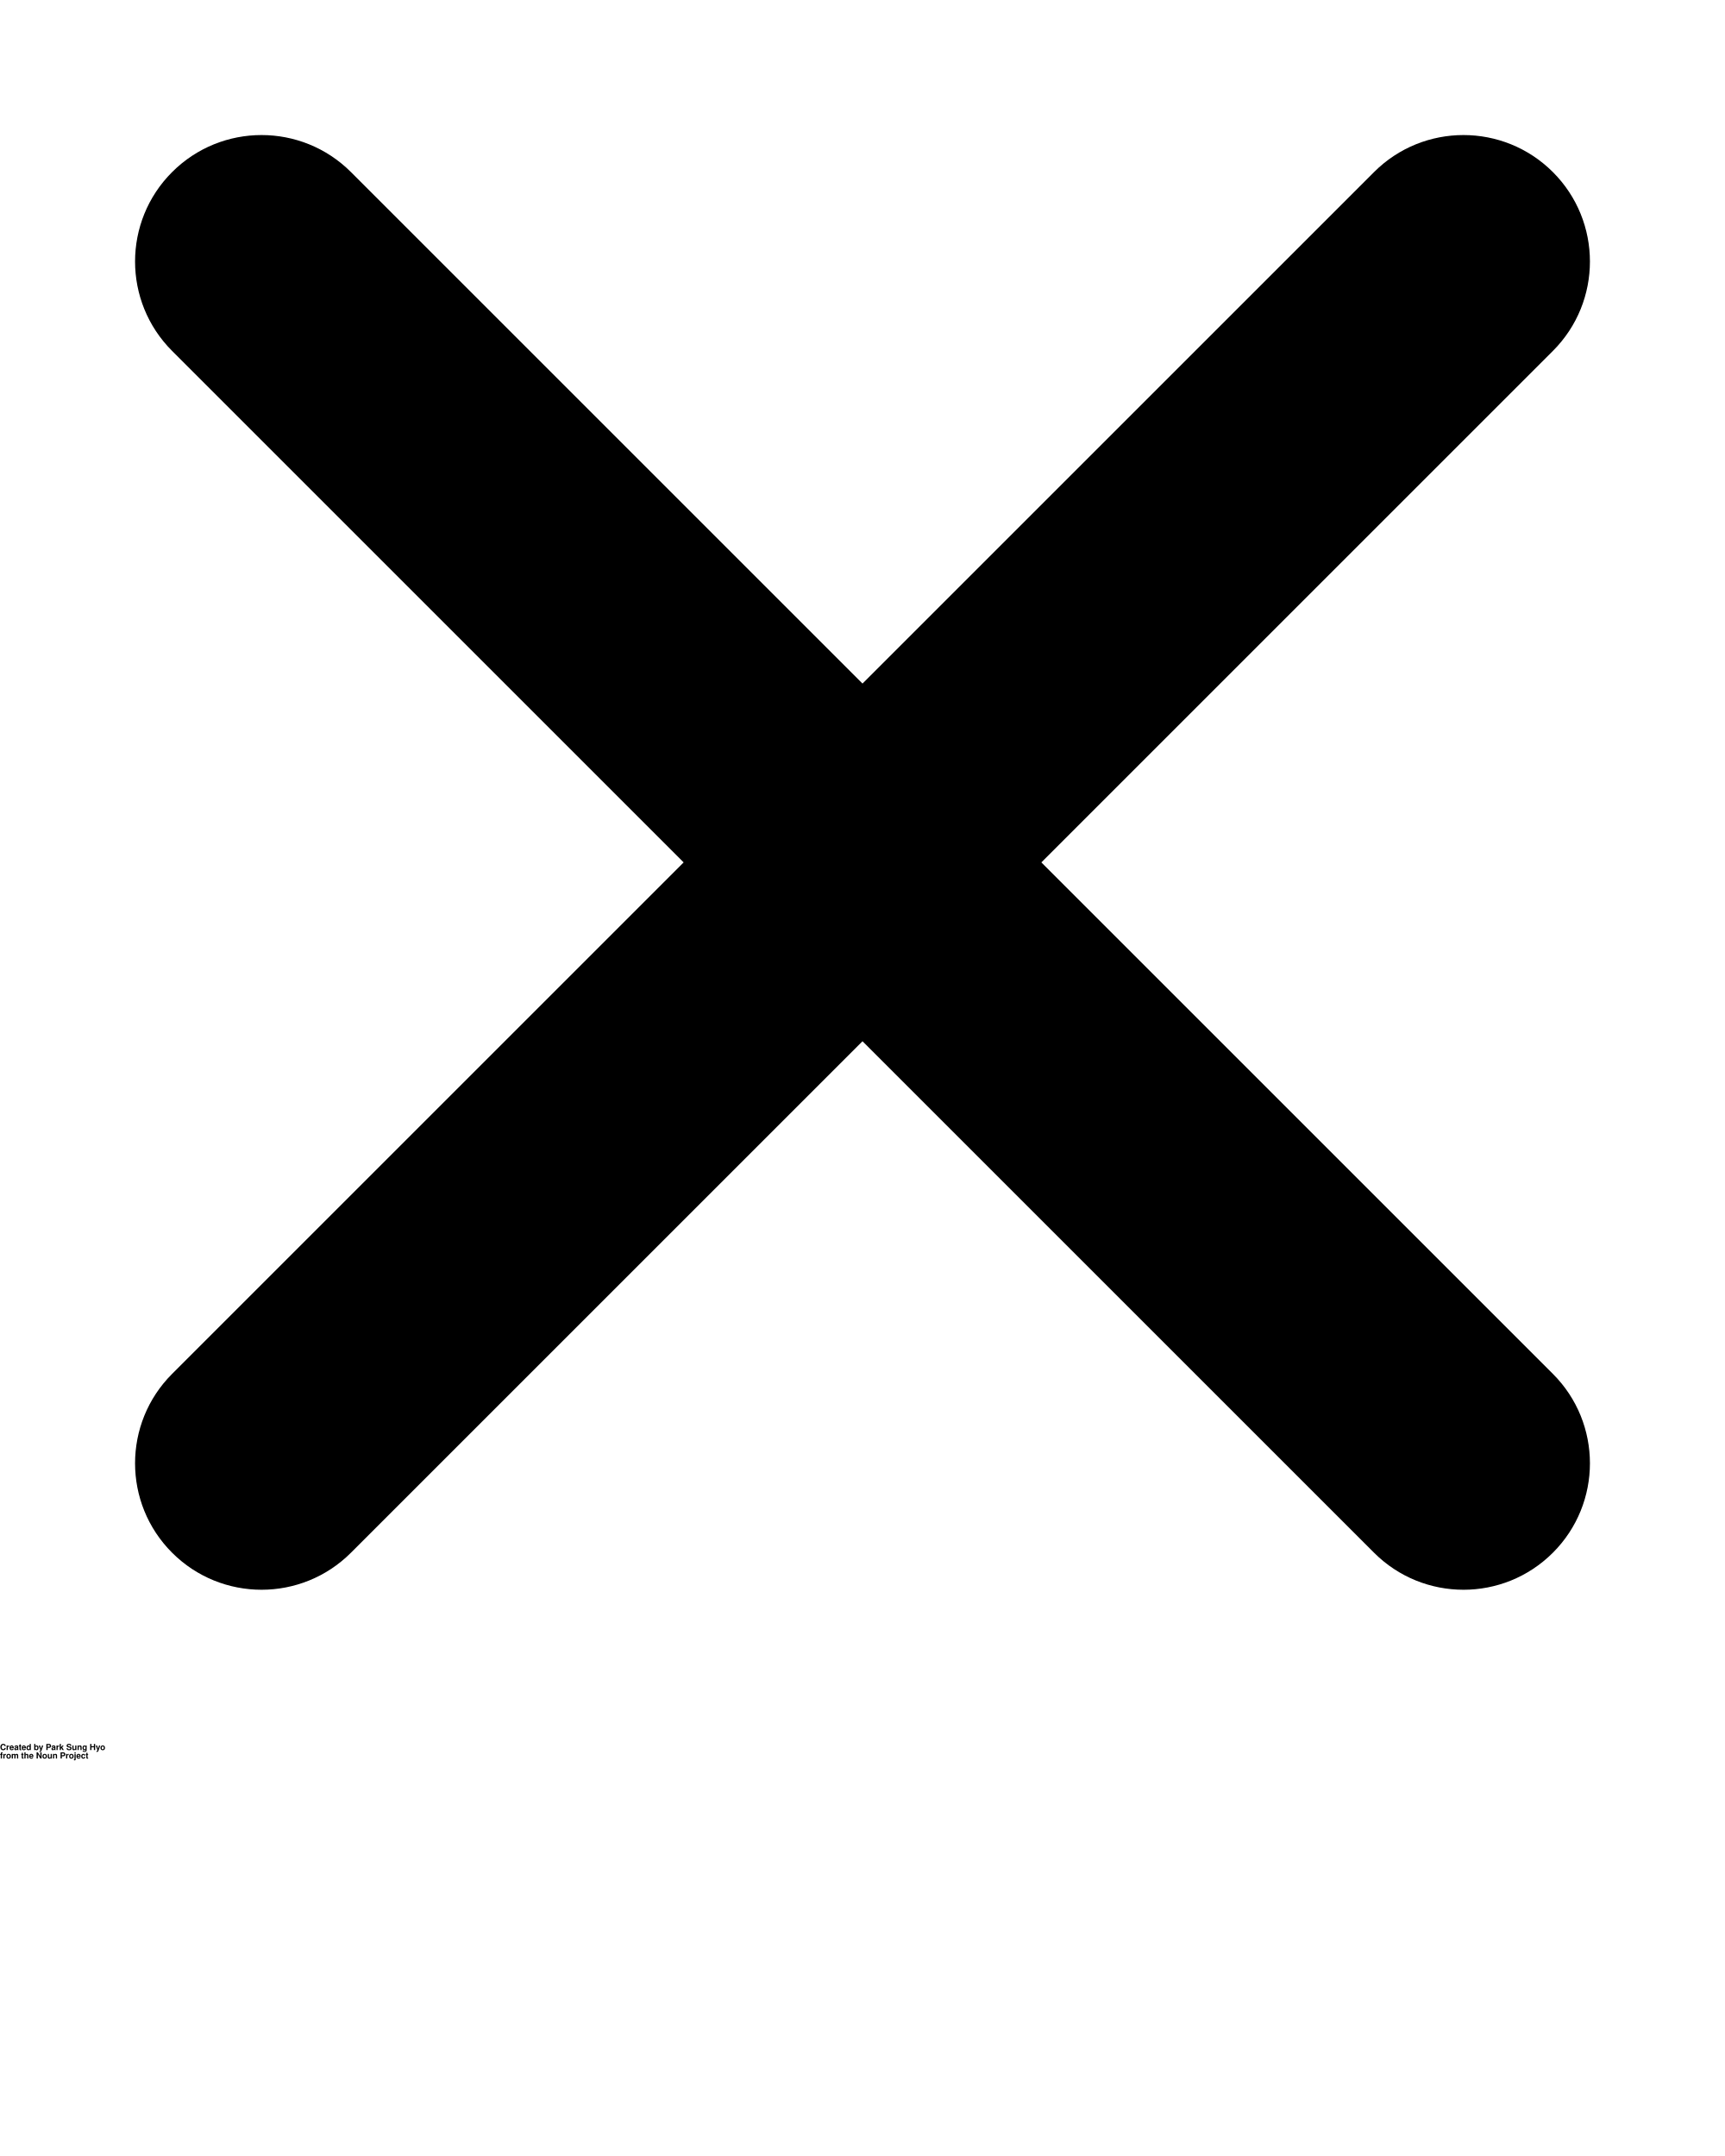
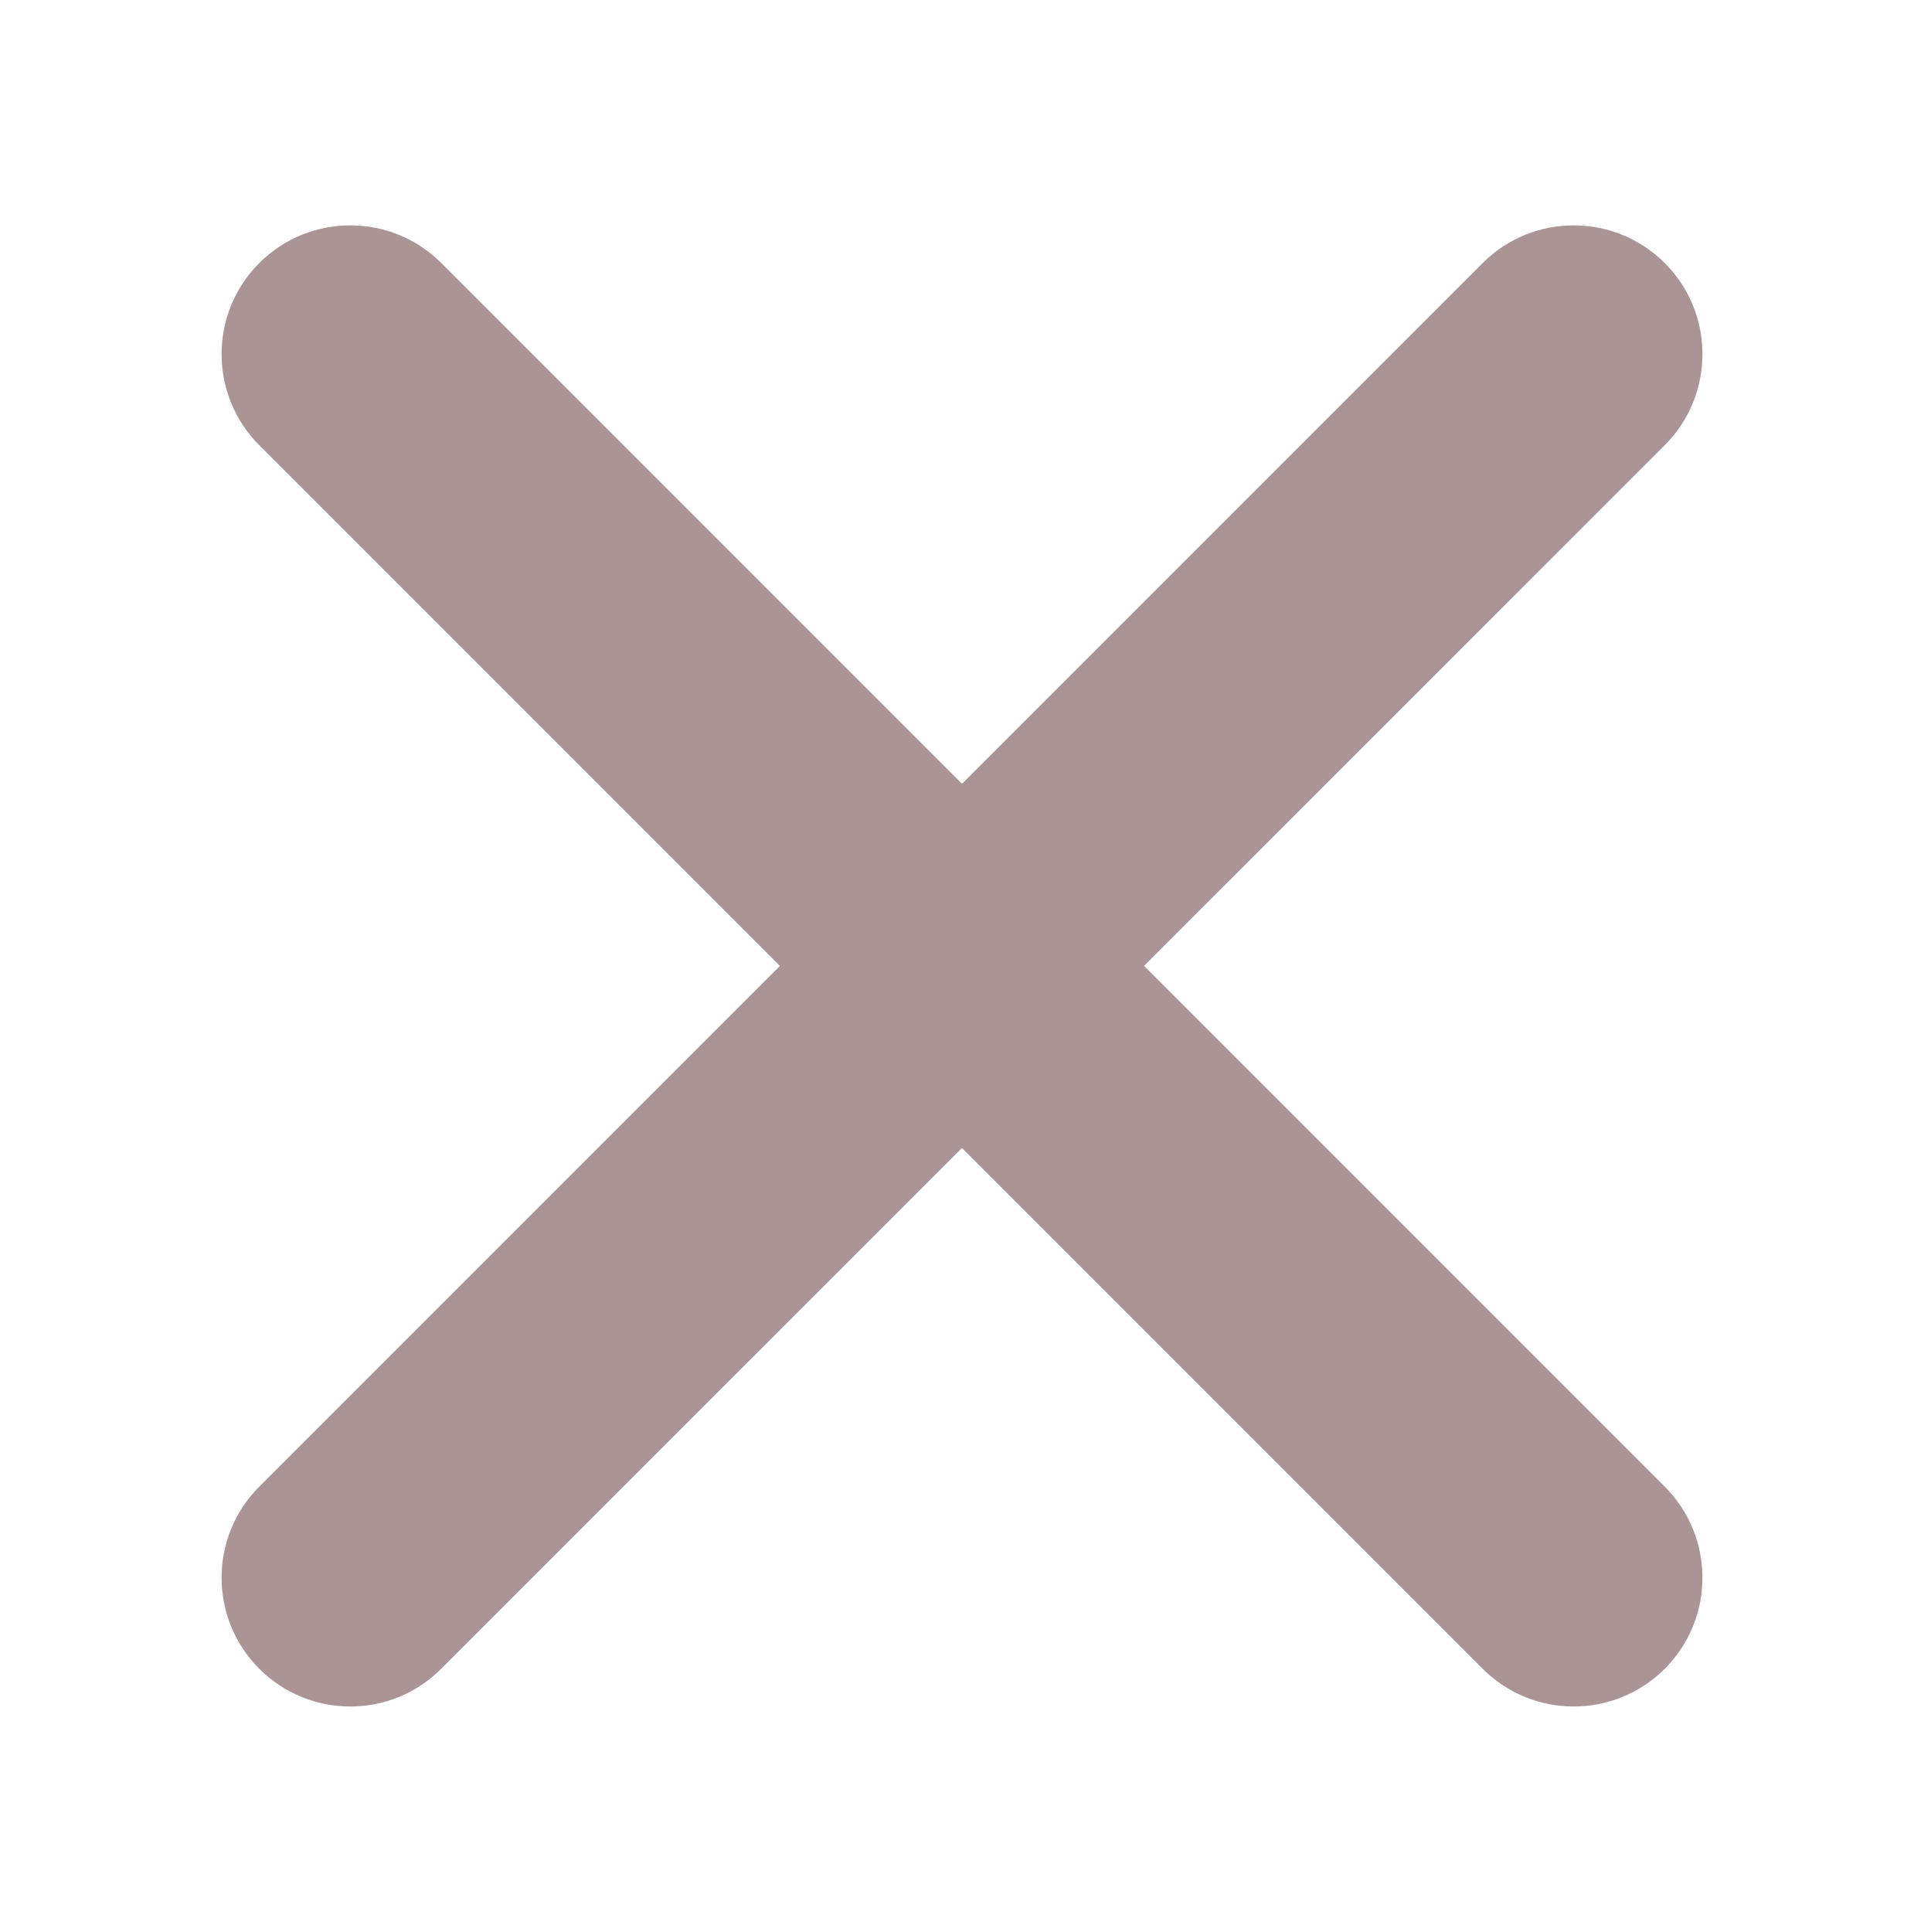
- <svg xmlns="http://www.w3.org/2000/svg" data-name="Layer 1" viewBox="0 0 1024 1280" x="0px" y="0px">
-   <path fill="#000000" d="M155.252 943.825c-19.213 0-38.429-7.332-53.089-21.988-29.317-29.321-29.317-76.855 0-106.175l713.494-713.494c29.317-29.321 76.853-29.321 106.175 0 29.317 29.317 29.317 76.855 0 106.175L208.338 921.837c-14.66 14.66-33.874 21.988-53.089 21.988zM868.749 943.824c-19.213 0-38.428-7.332-53.089-21.988L102.166 208.343c-29.317-29.317-29.317-76.857 0-106.175 29.316-29.317 76.855-29.321 106.174 0L921.834 815.66c29.317 29.321 29.317 76.855 0 106.175-14.657 14.661-33.871 21.993-53.087 21.993z" />
-   <text x="0" y="1039" fill="#000000" font-size="5px" font-weight="bold" font-family="'Helvetica Neue', Helvetica, Arial-Unicode, Arial, Sans-serif">Created by Park Sung Hyo</text>
-   <text x="0" y="1044" fill="#000000" font-size="5px" font-weight="bold" font-family="'Helvetica Neue', Helvetica, Arial-Unicode, Arial, Sans-serif">from the Noun Project</text>
+ <svg xmlns="http://www.w3.org/2000/svg" version="1.1" id="Layer_1" x="0px" y="0px" viewBox="0 0 1122 1126.6" style="enable-background:new 0 0 1122 1126.6;" xml:space="preserve">
+   <style type="text/css">
+ 	.st0{fill:#AA9494;}
+ </style>
+   <path class="st0" d="M204.3,995.1c-19.2,0-38.4-7.3-53.1-22c-29.3-29.3-29.3-76.9,0-106.2l713.5-713.5c29.3-29.3,76.9-29.3,106.2,0  c29.3,29.3,29.3,76.9,0,106.2L257.3,973.1C242.7,987.8,223.5,995.1,204.3,995.1L204.3,995.1z M917.8,995.1c-19.2,0-38.4-7.3-53.1-22  L151.2,259.6c-29.3-29.3-29.3-76.9,0-106.2c29.3-29.3,76.9-29.3,106.2,0l713.5,713.5c29.3,29.3,29.3,76.9,0,106.2  C956.2,987.8,937,995.1,917.8,995.1L917.8,995.1z" />
</svg>
